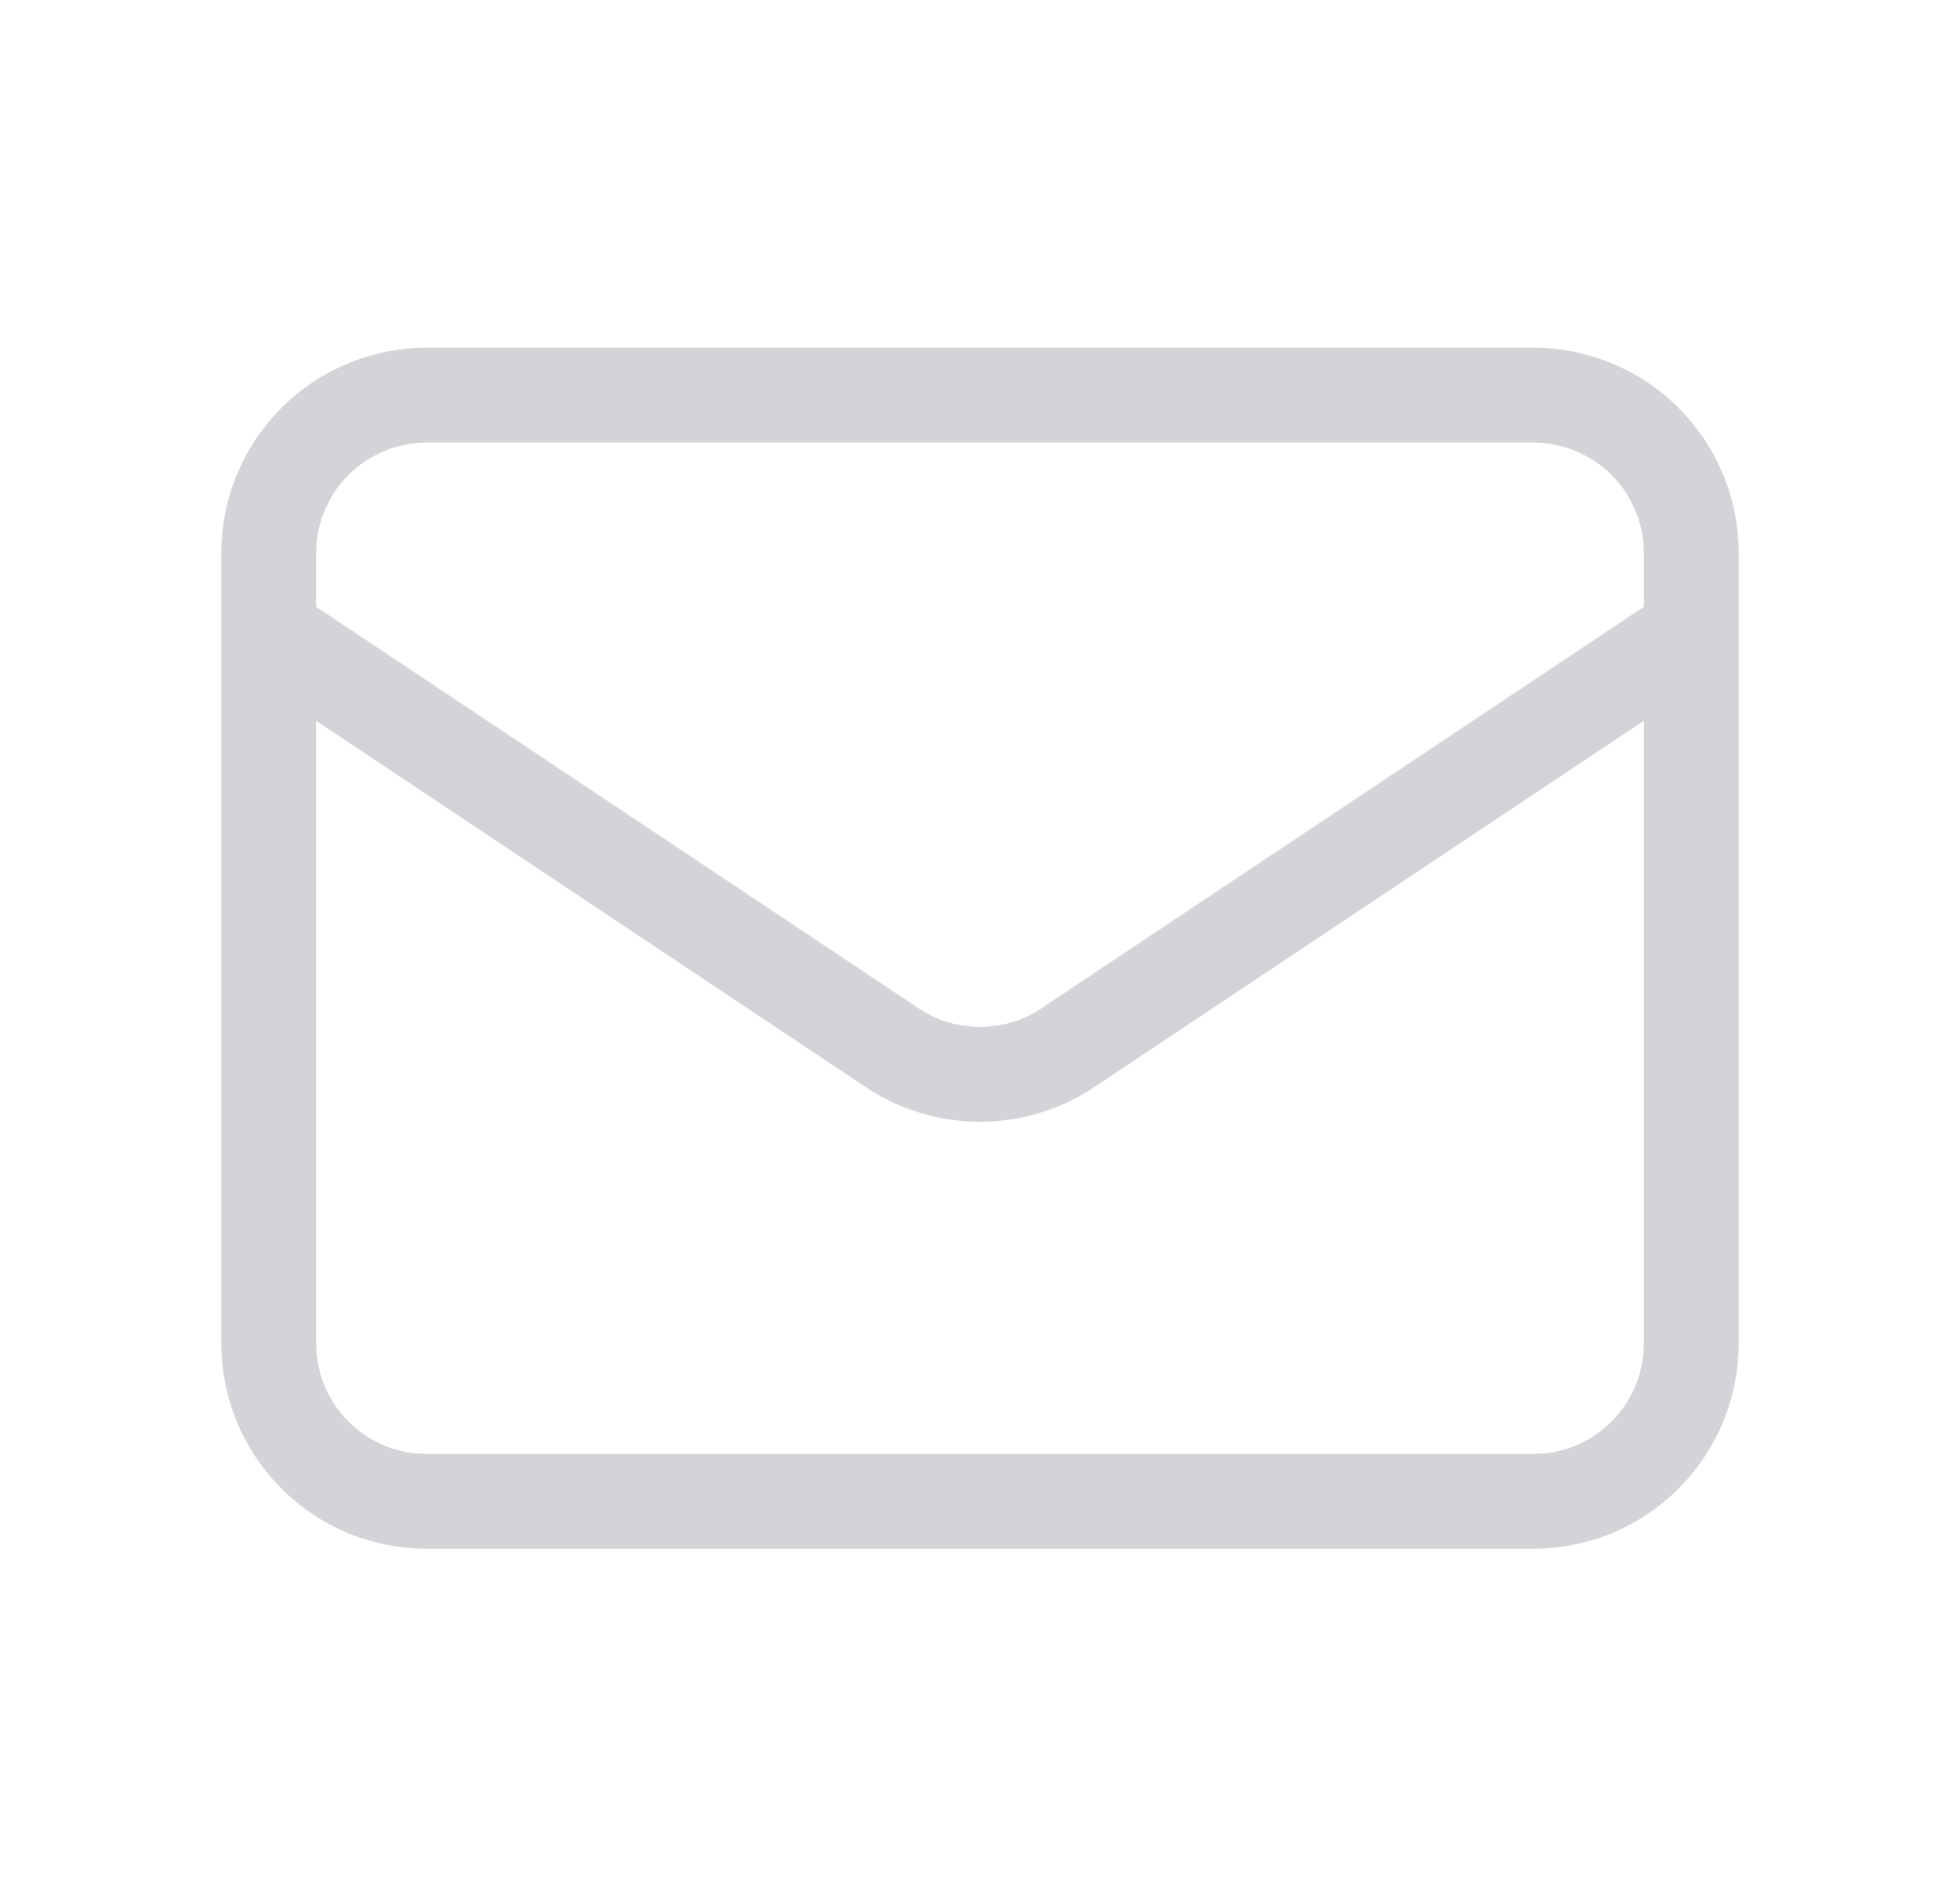
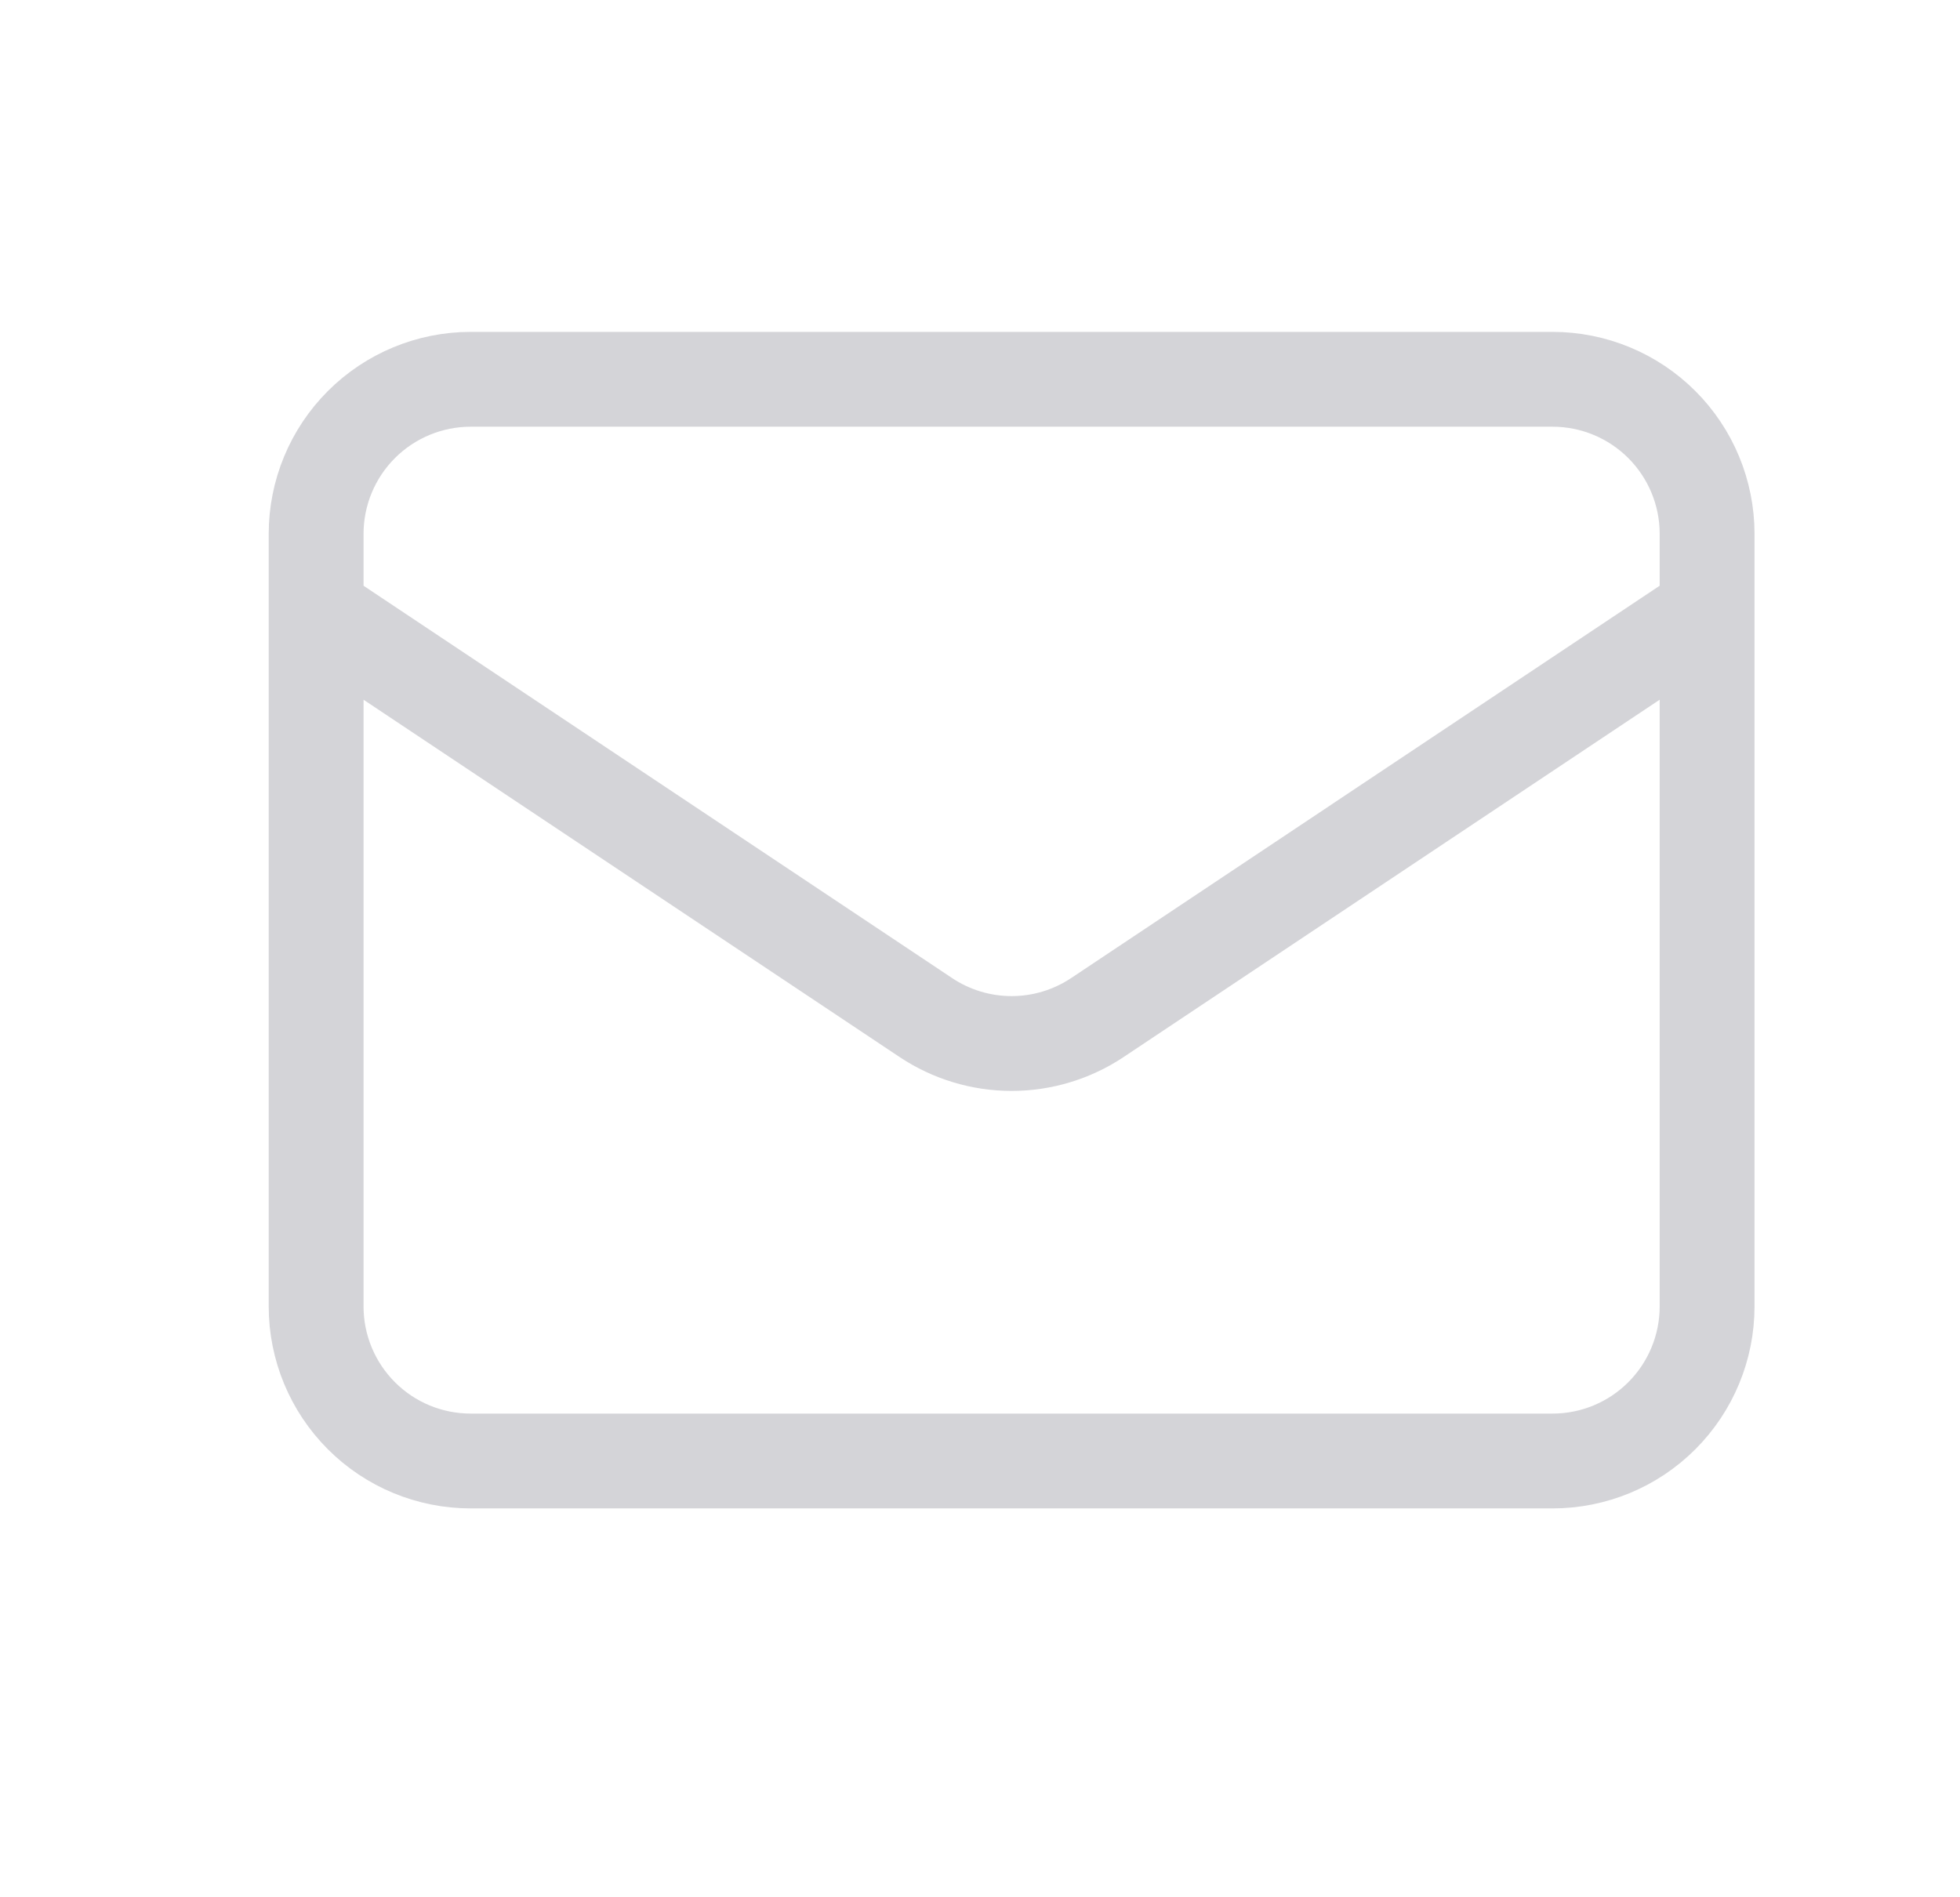
<svg xmlns="http://www.w3.org/2000/svg" width="31" height="30" viewBox="0 0 31 30" fill="none">
-   <path d="M4.25 10L14.113 16.575C14.523 16.849 15.006 16.995 15.5 16.995C15.994 16.995 16.477 16.849 16.887 16.575L26.75 10M6.75 23.75H24.25C24.913 23.75 25.549 23.487 26.018 23.018C26.487 22.549 26.75 21.913 26.75 21.25V8.75C26.75 8.087 26.487 7.451 26.018 6.982C25.549 6.513 24.913 6.25 24.25 6.25H6.75C6.087 6.25 5.451 6.513 4.982 6.982C4.513 7.451 4.25 8.087 4.25 8.75V21.25C4.25 21.913 4.513 22.549 4.982 23.018C5.451 23.487 6.087 23.75 6.75 23.75Z" stroke="#D4D4D8" stroke-width="1.5" stroke-linecap="round" stroke-linejoin="round" />
+   <path d="M5 9.667L14.643 16.096C15.045 16.364 15.517 16.507 16 16.507C16.483 16.507 16.955 16.364 17.357 16.096L27 9.667M7.444 23.111H24.556C25.204 23.111 25.826 22.854 26.284 22.395C26.742 21.937 27 21.315 27 20.667V8.444C27 7.796 26.742 7.174 26.284 6.716C25.826 6.258 25.204 6 24.556 6H7.444C6.796 6 6.174 6.258 5.716 6.716C5.258 7.174 5 7.796 5 8.444V20.667C5 21.315 5.258 21.937 5.716 22.395C6.174 22.854 6.796 23.111 7.444 23.111Z" stroke="#D4D4D8" stroke-width="1.5" stroke-linecap="round" stroke-linejoin="round" />
</svg>
